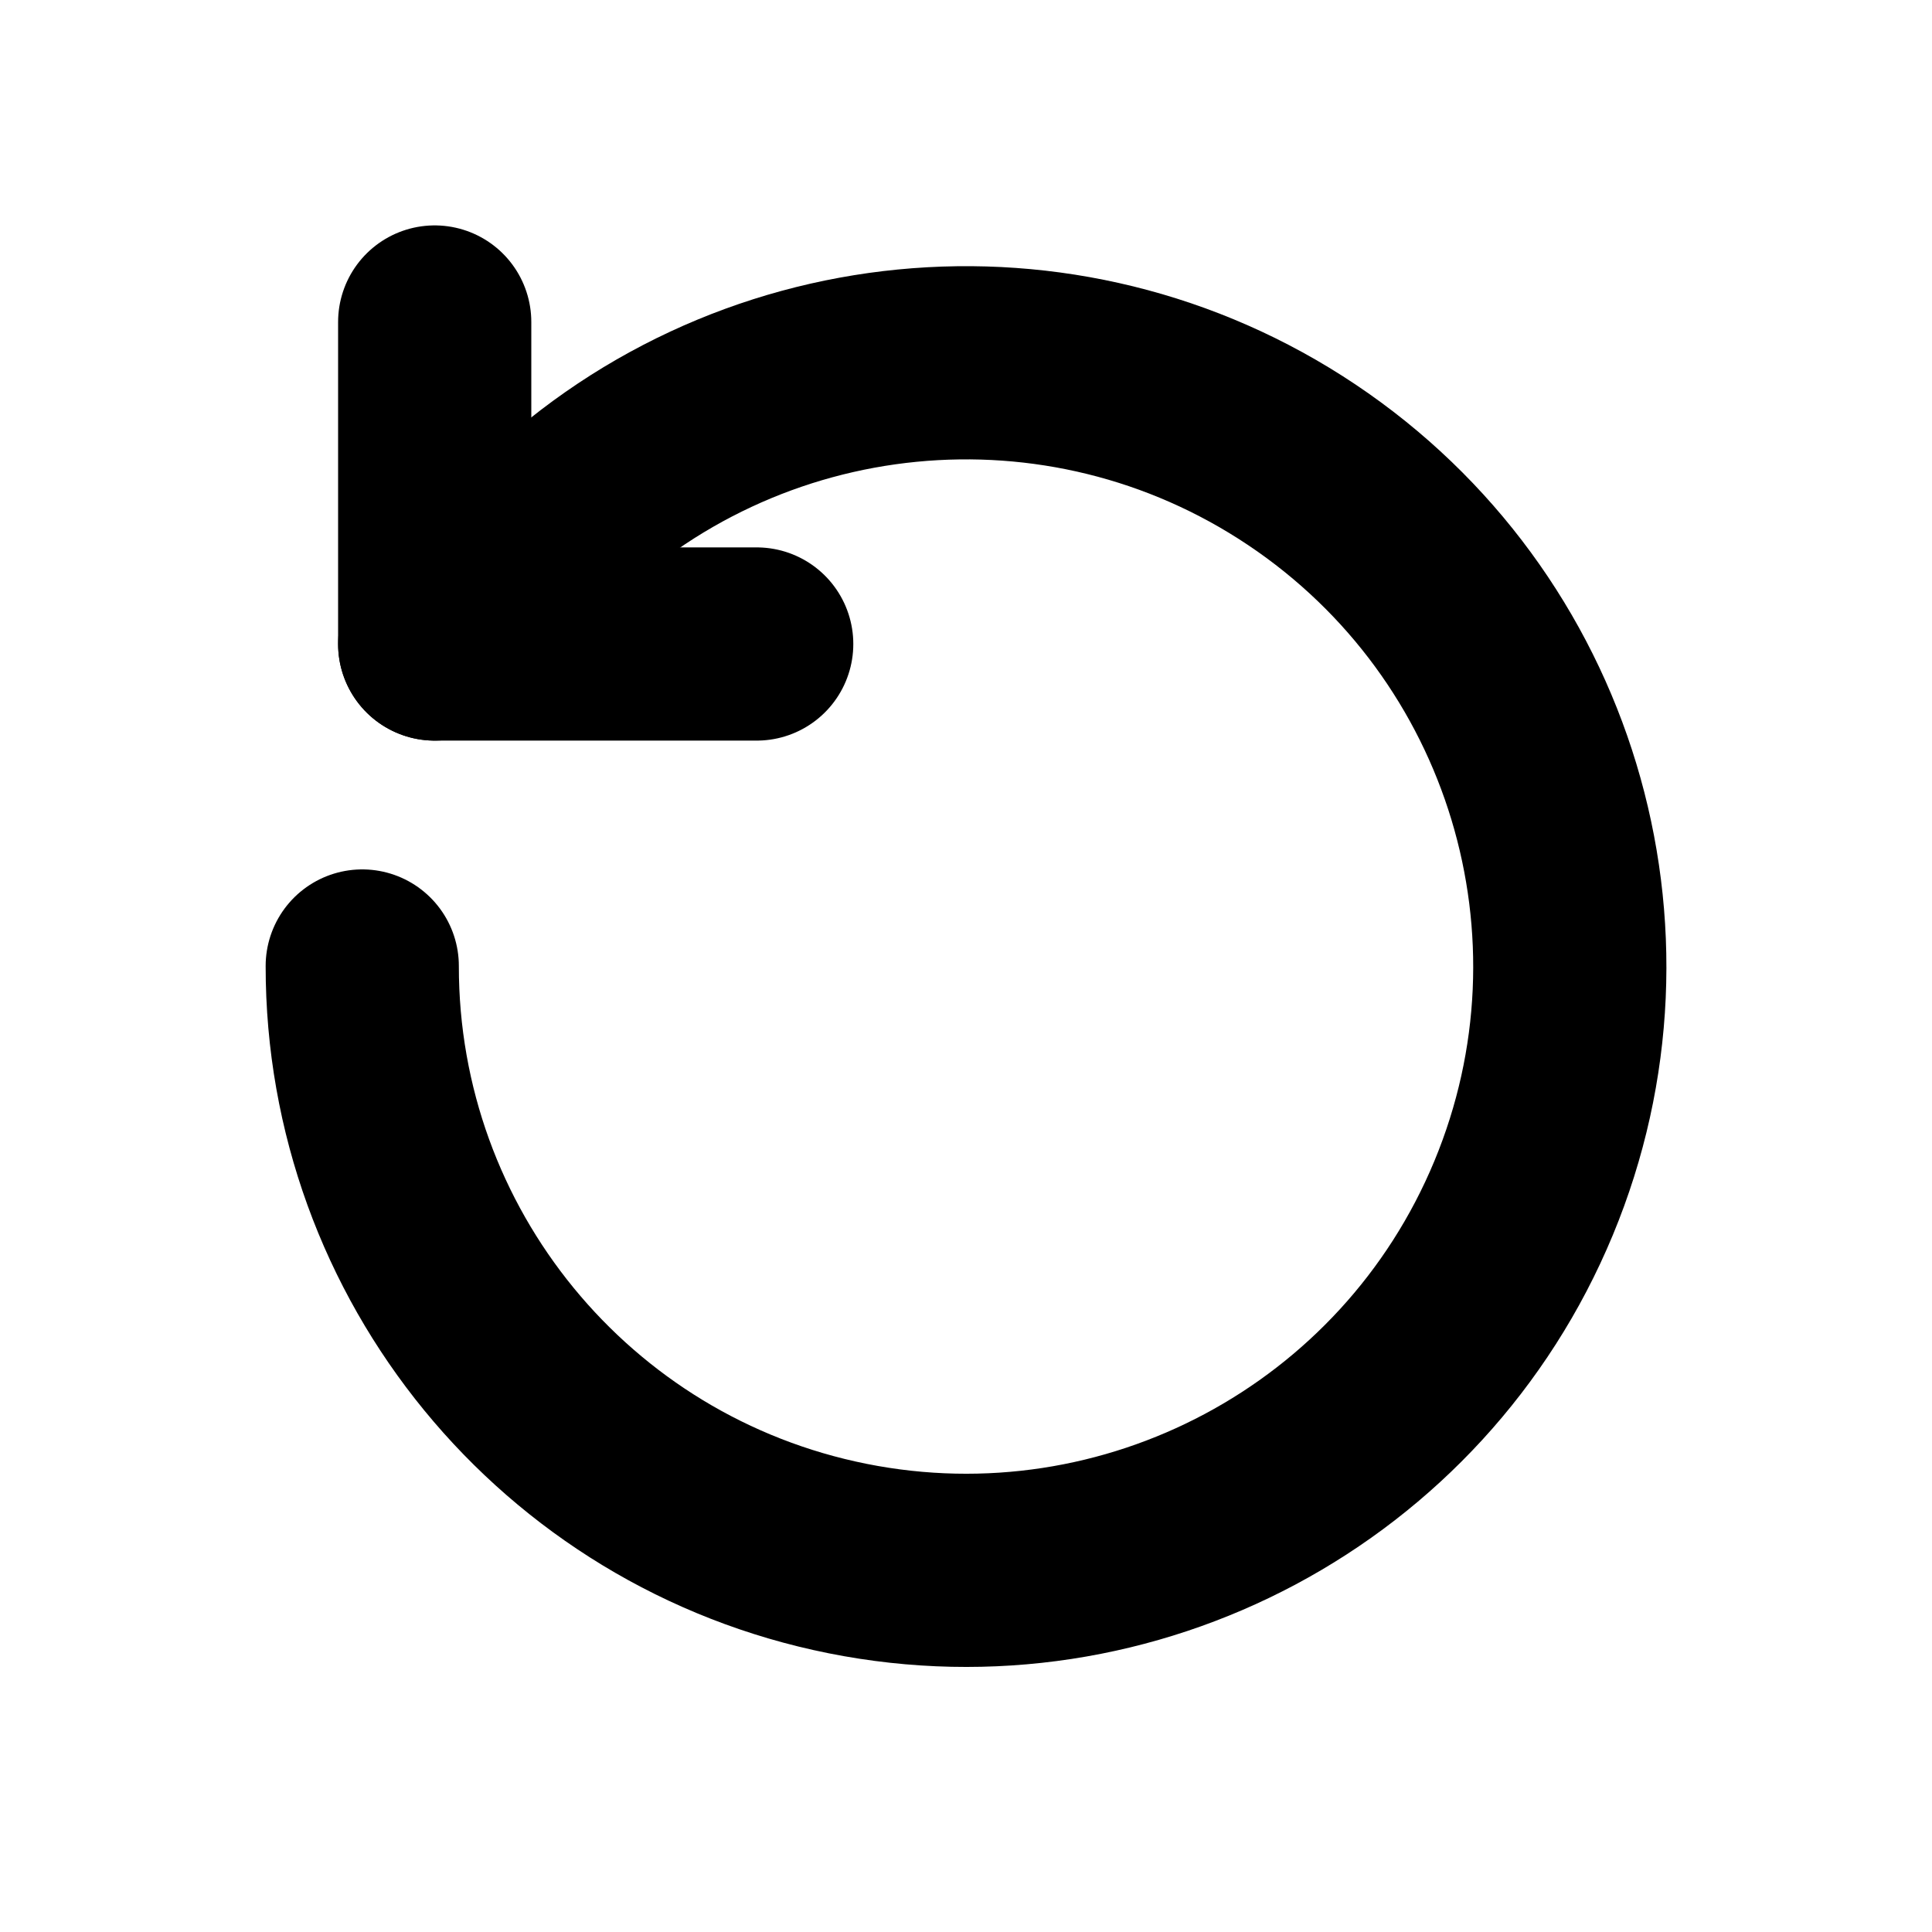
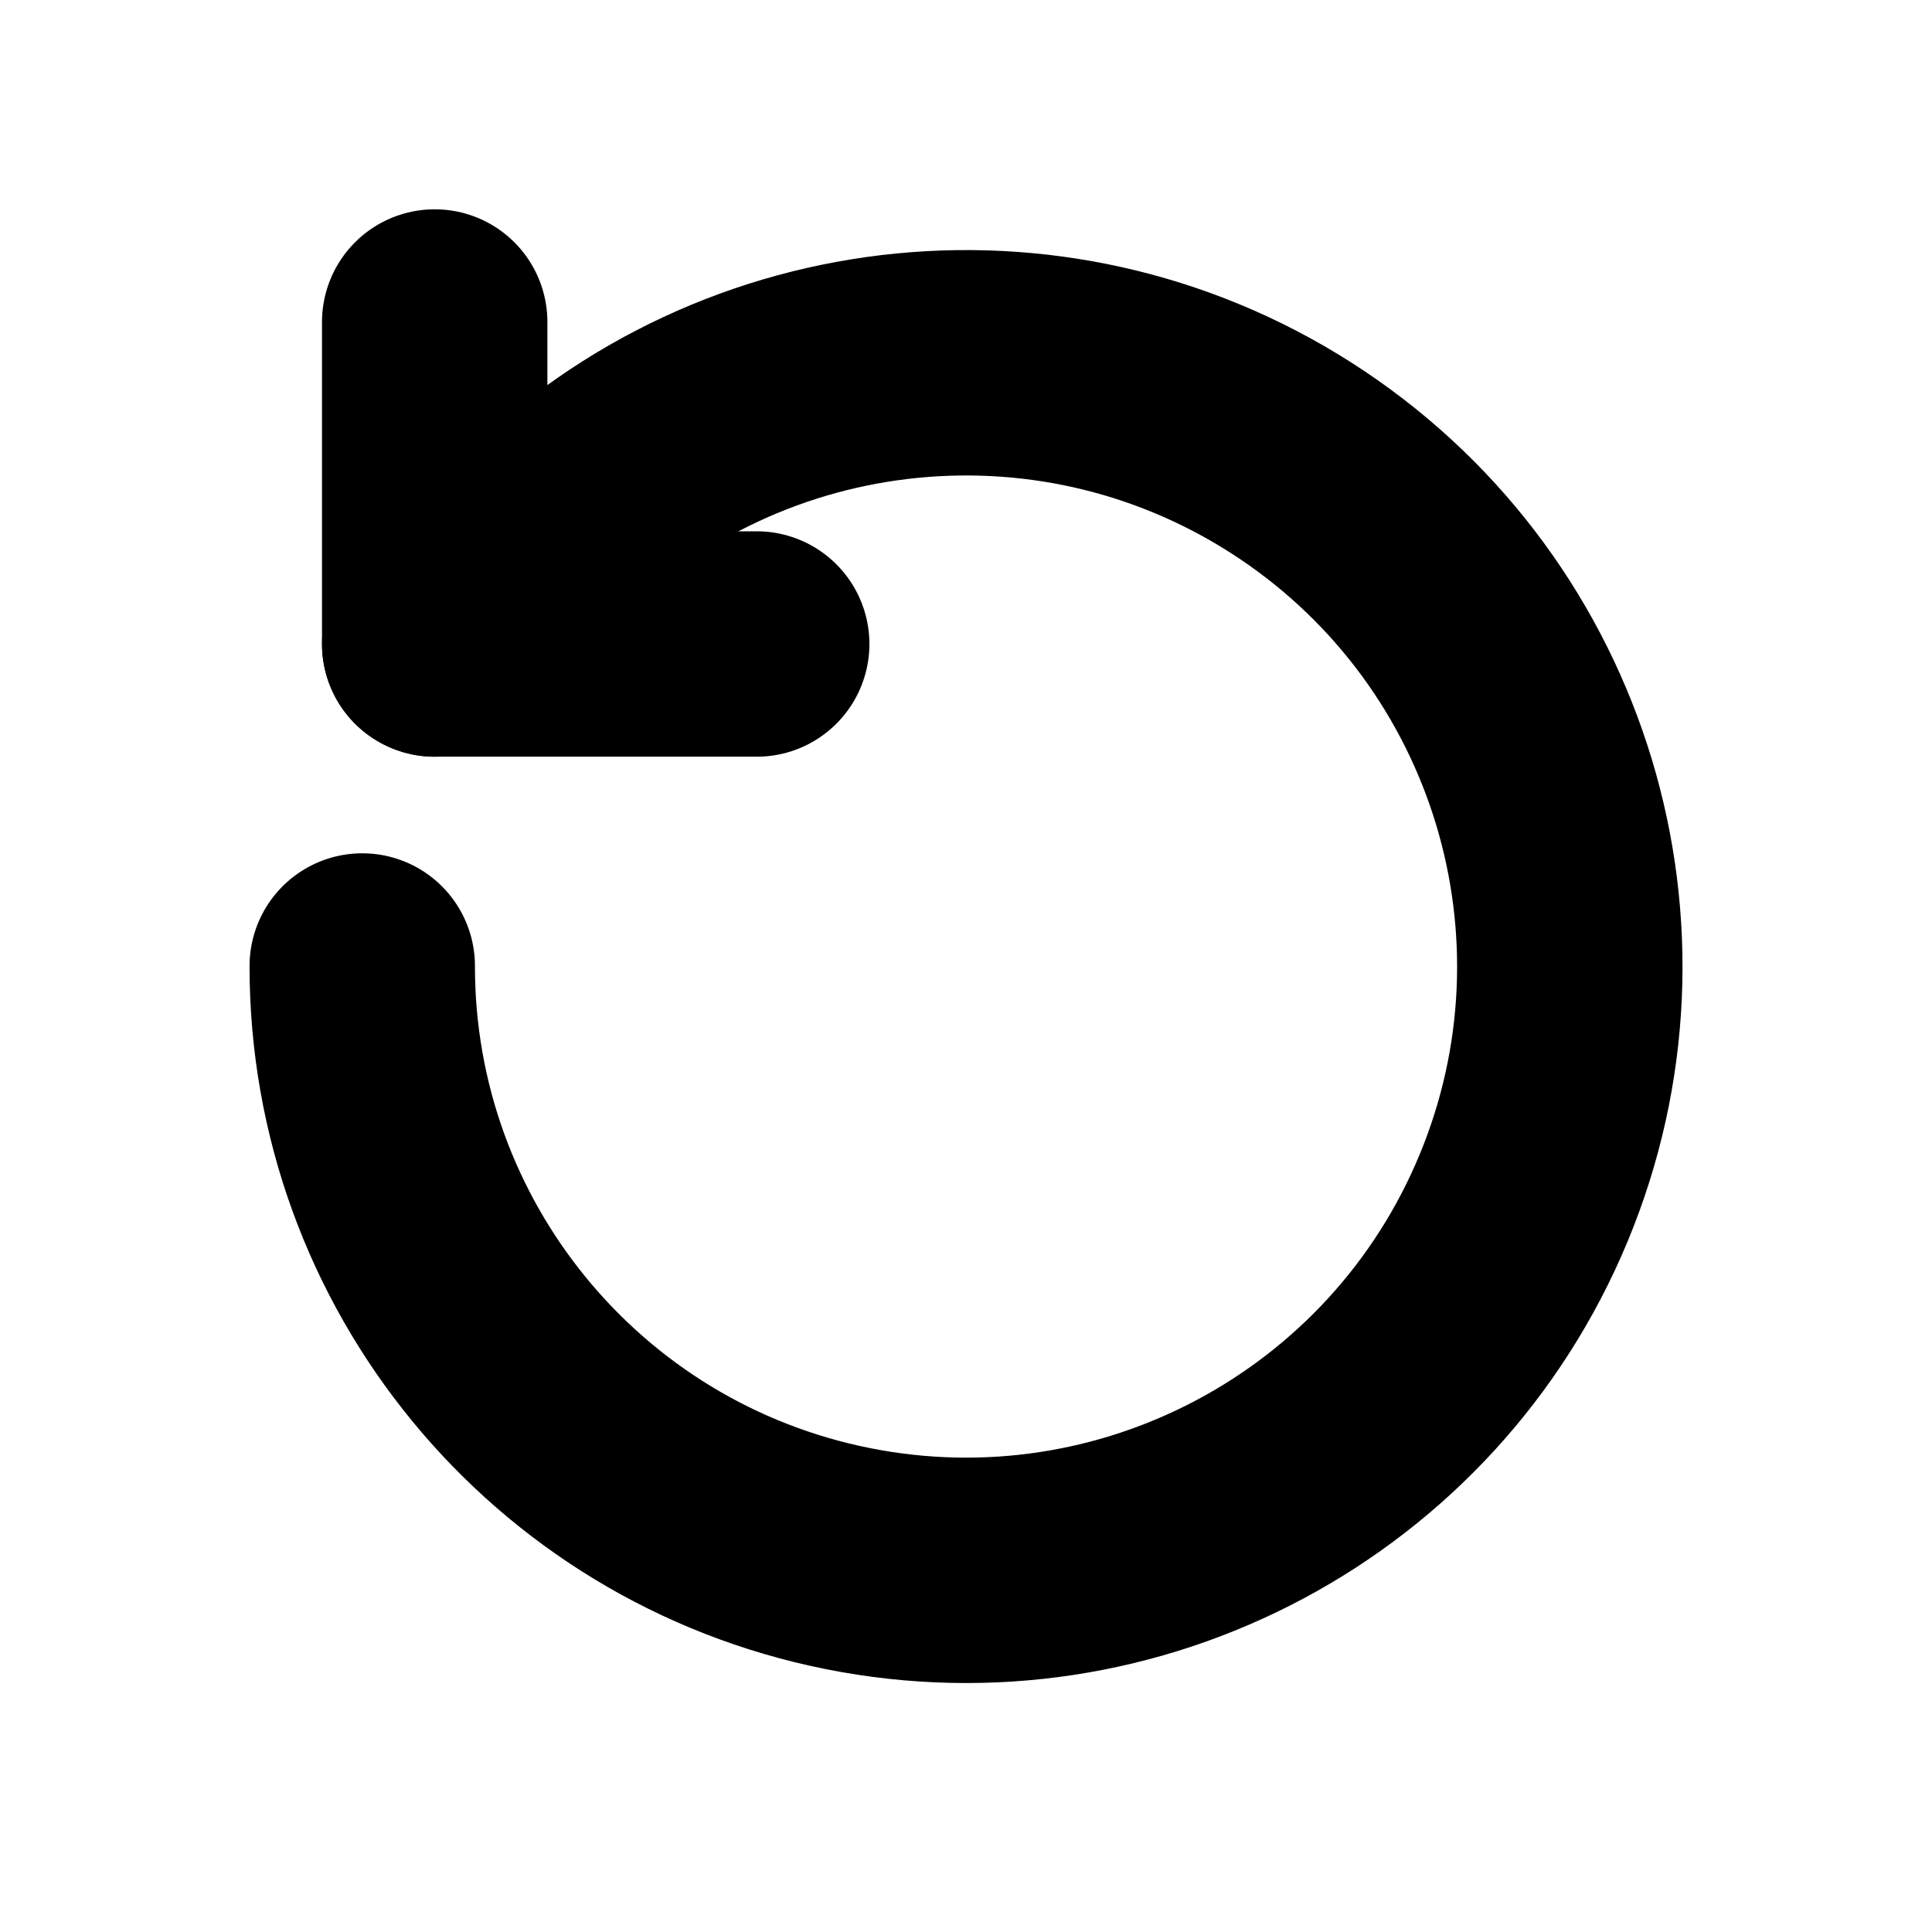
- <svg xmlns="http://www.w3.org/2000/svg" viewBox="0 0 24 24" fill="none" stroke="currentColor" stroke-width="2.4" stroke-linecap="round" stroke-linejoin="round">
+ <svg xmlns="http://www.w3.org/2000/svg" viewBox="0 0 24 24" fill="none" stroke="currentColor" stroke-width="2.8" stroke-linecap="round" stroke-linejoin="round">
  <path d="M4.5 12a7.5 7.5 0 1 0 2.2-5.3L5.4 8" />
  <path d="M5.4 4v4h4" />
</svg>
